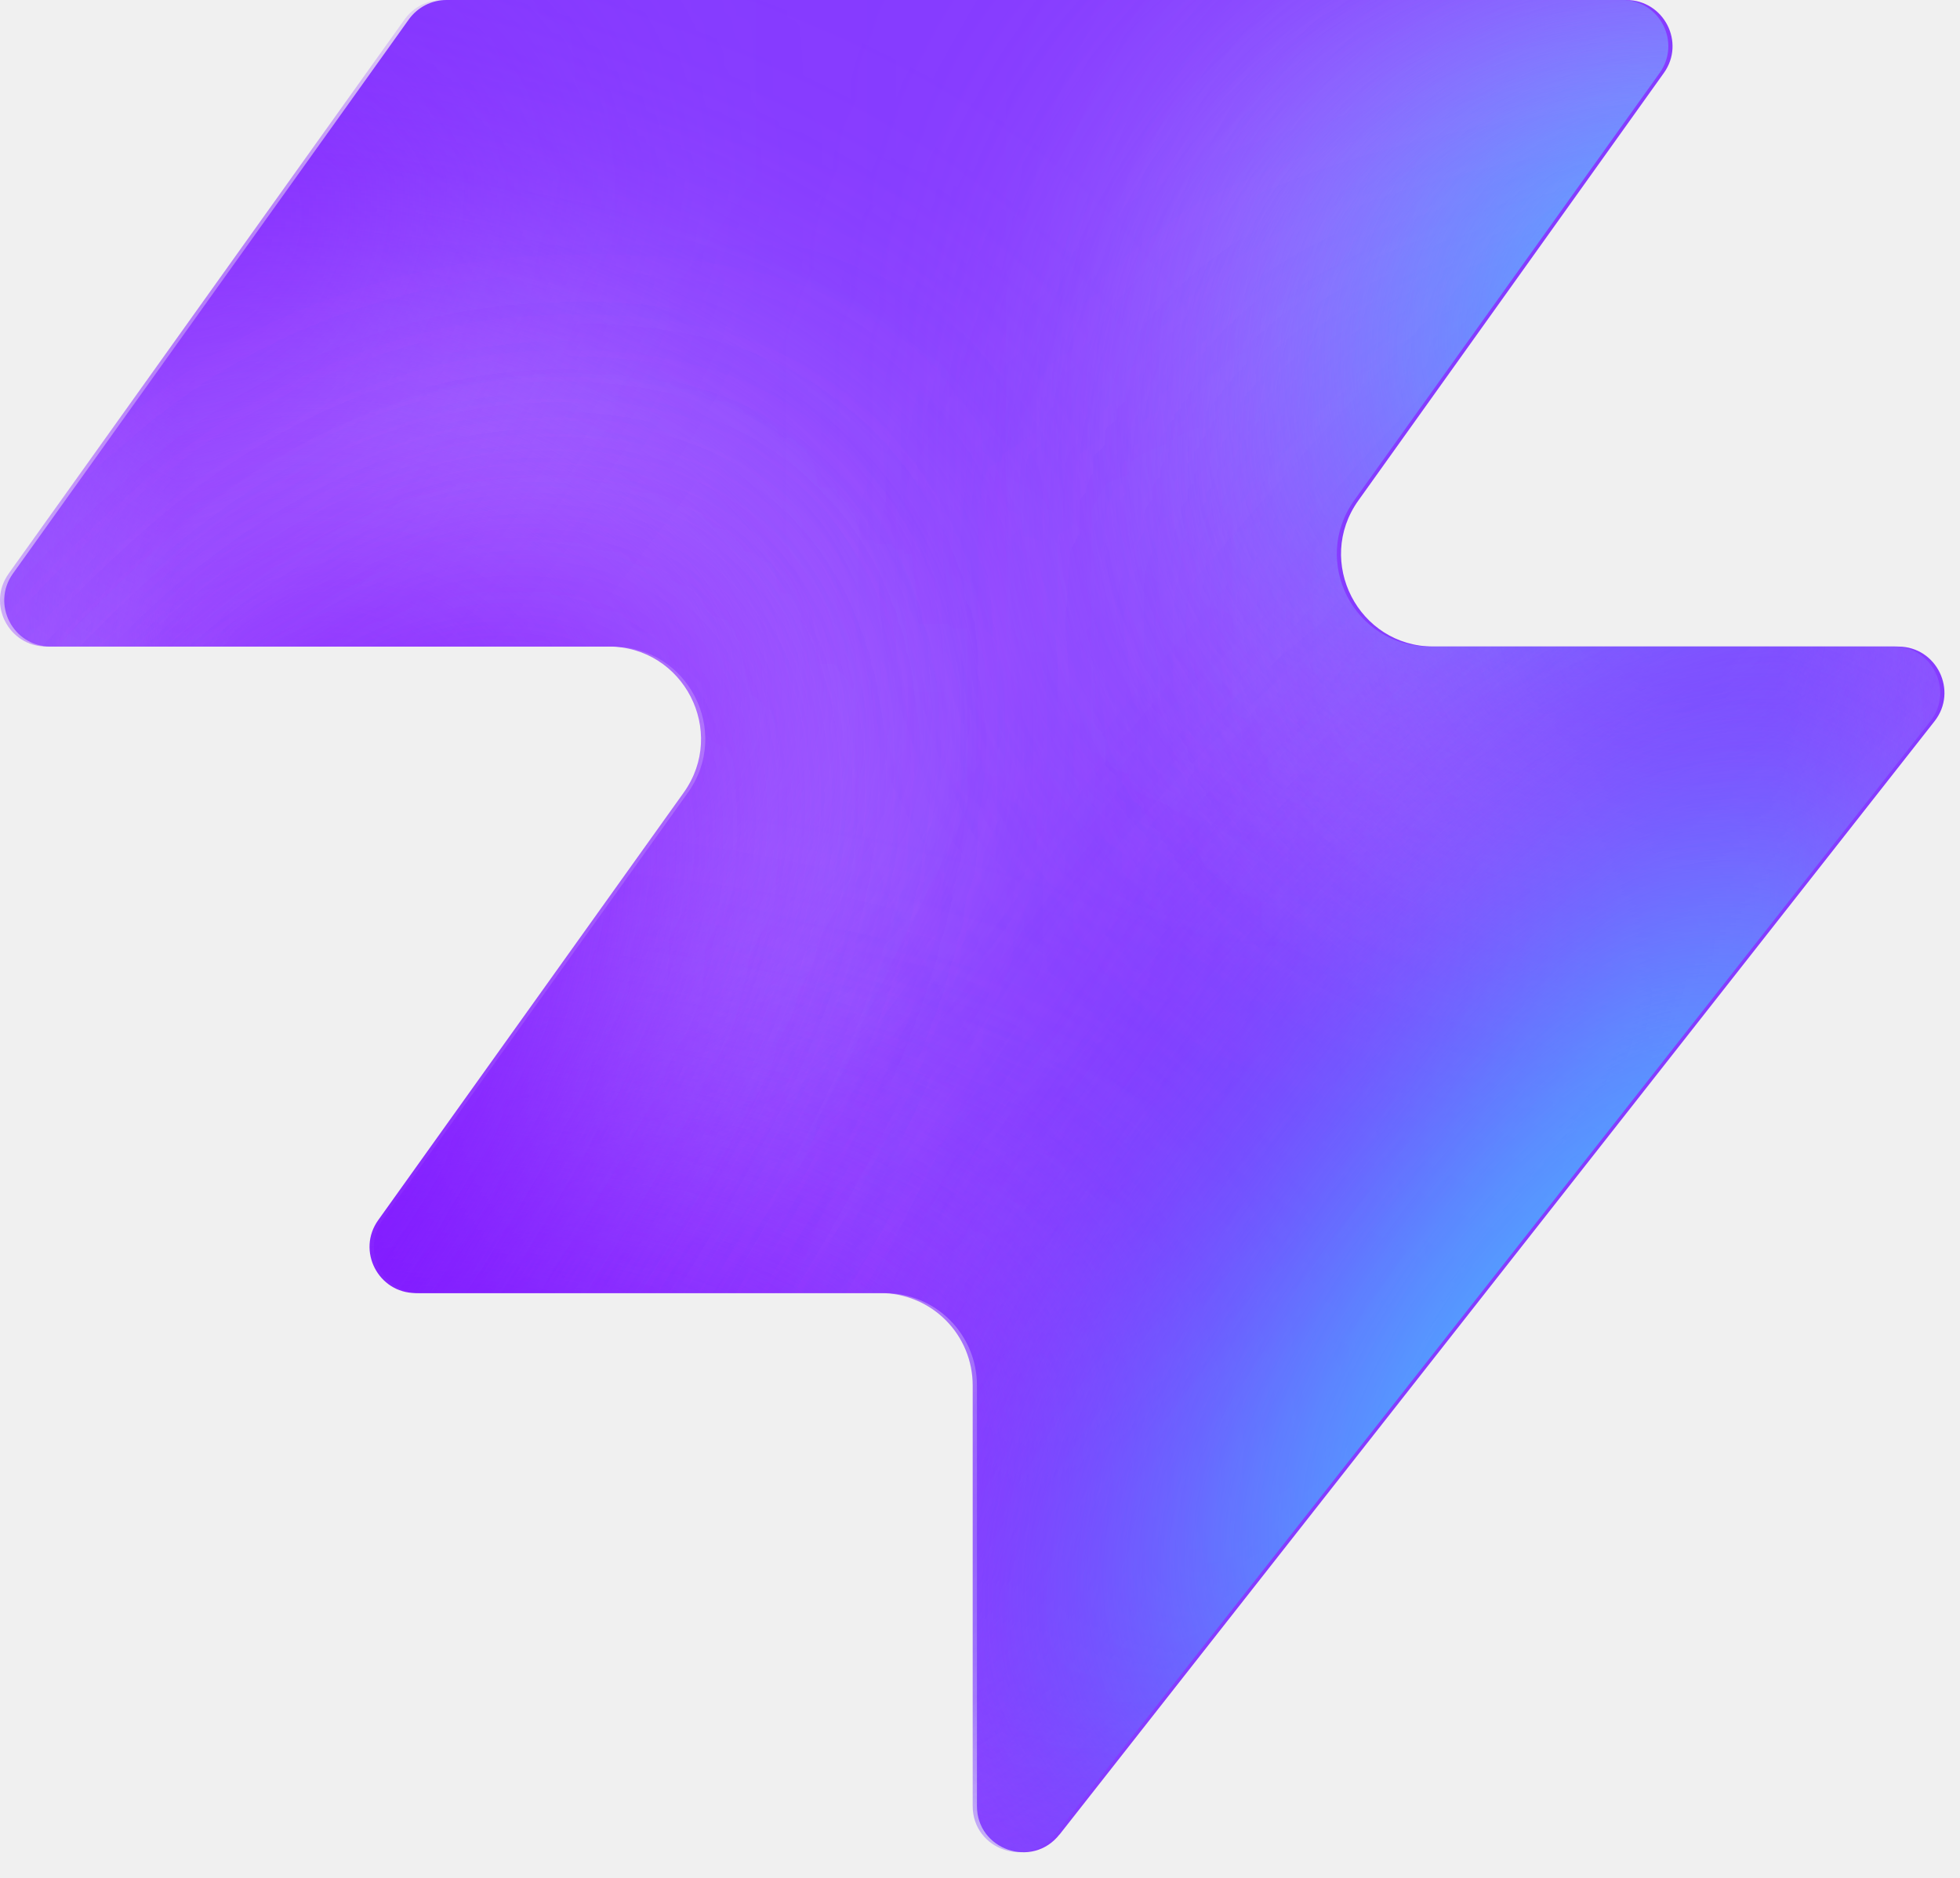
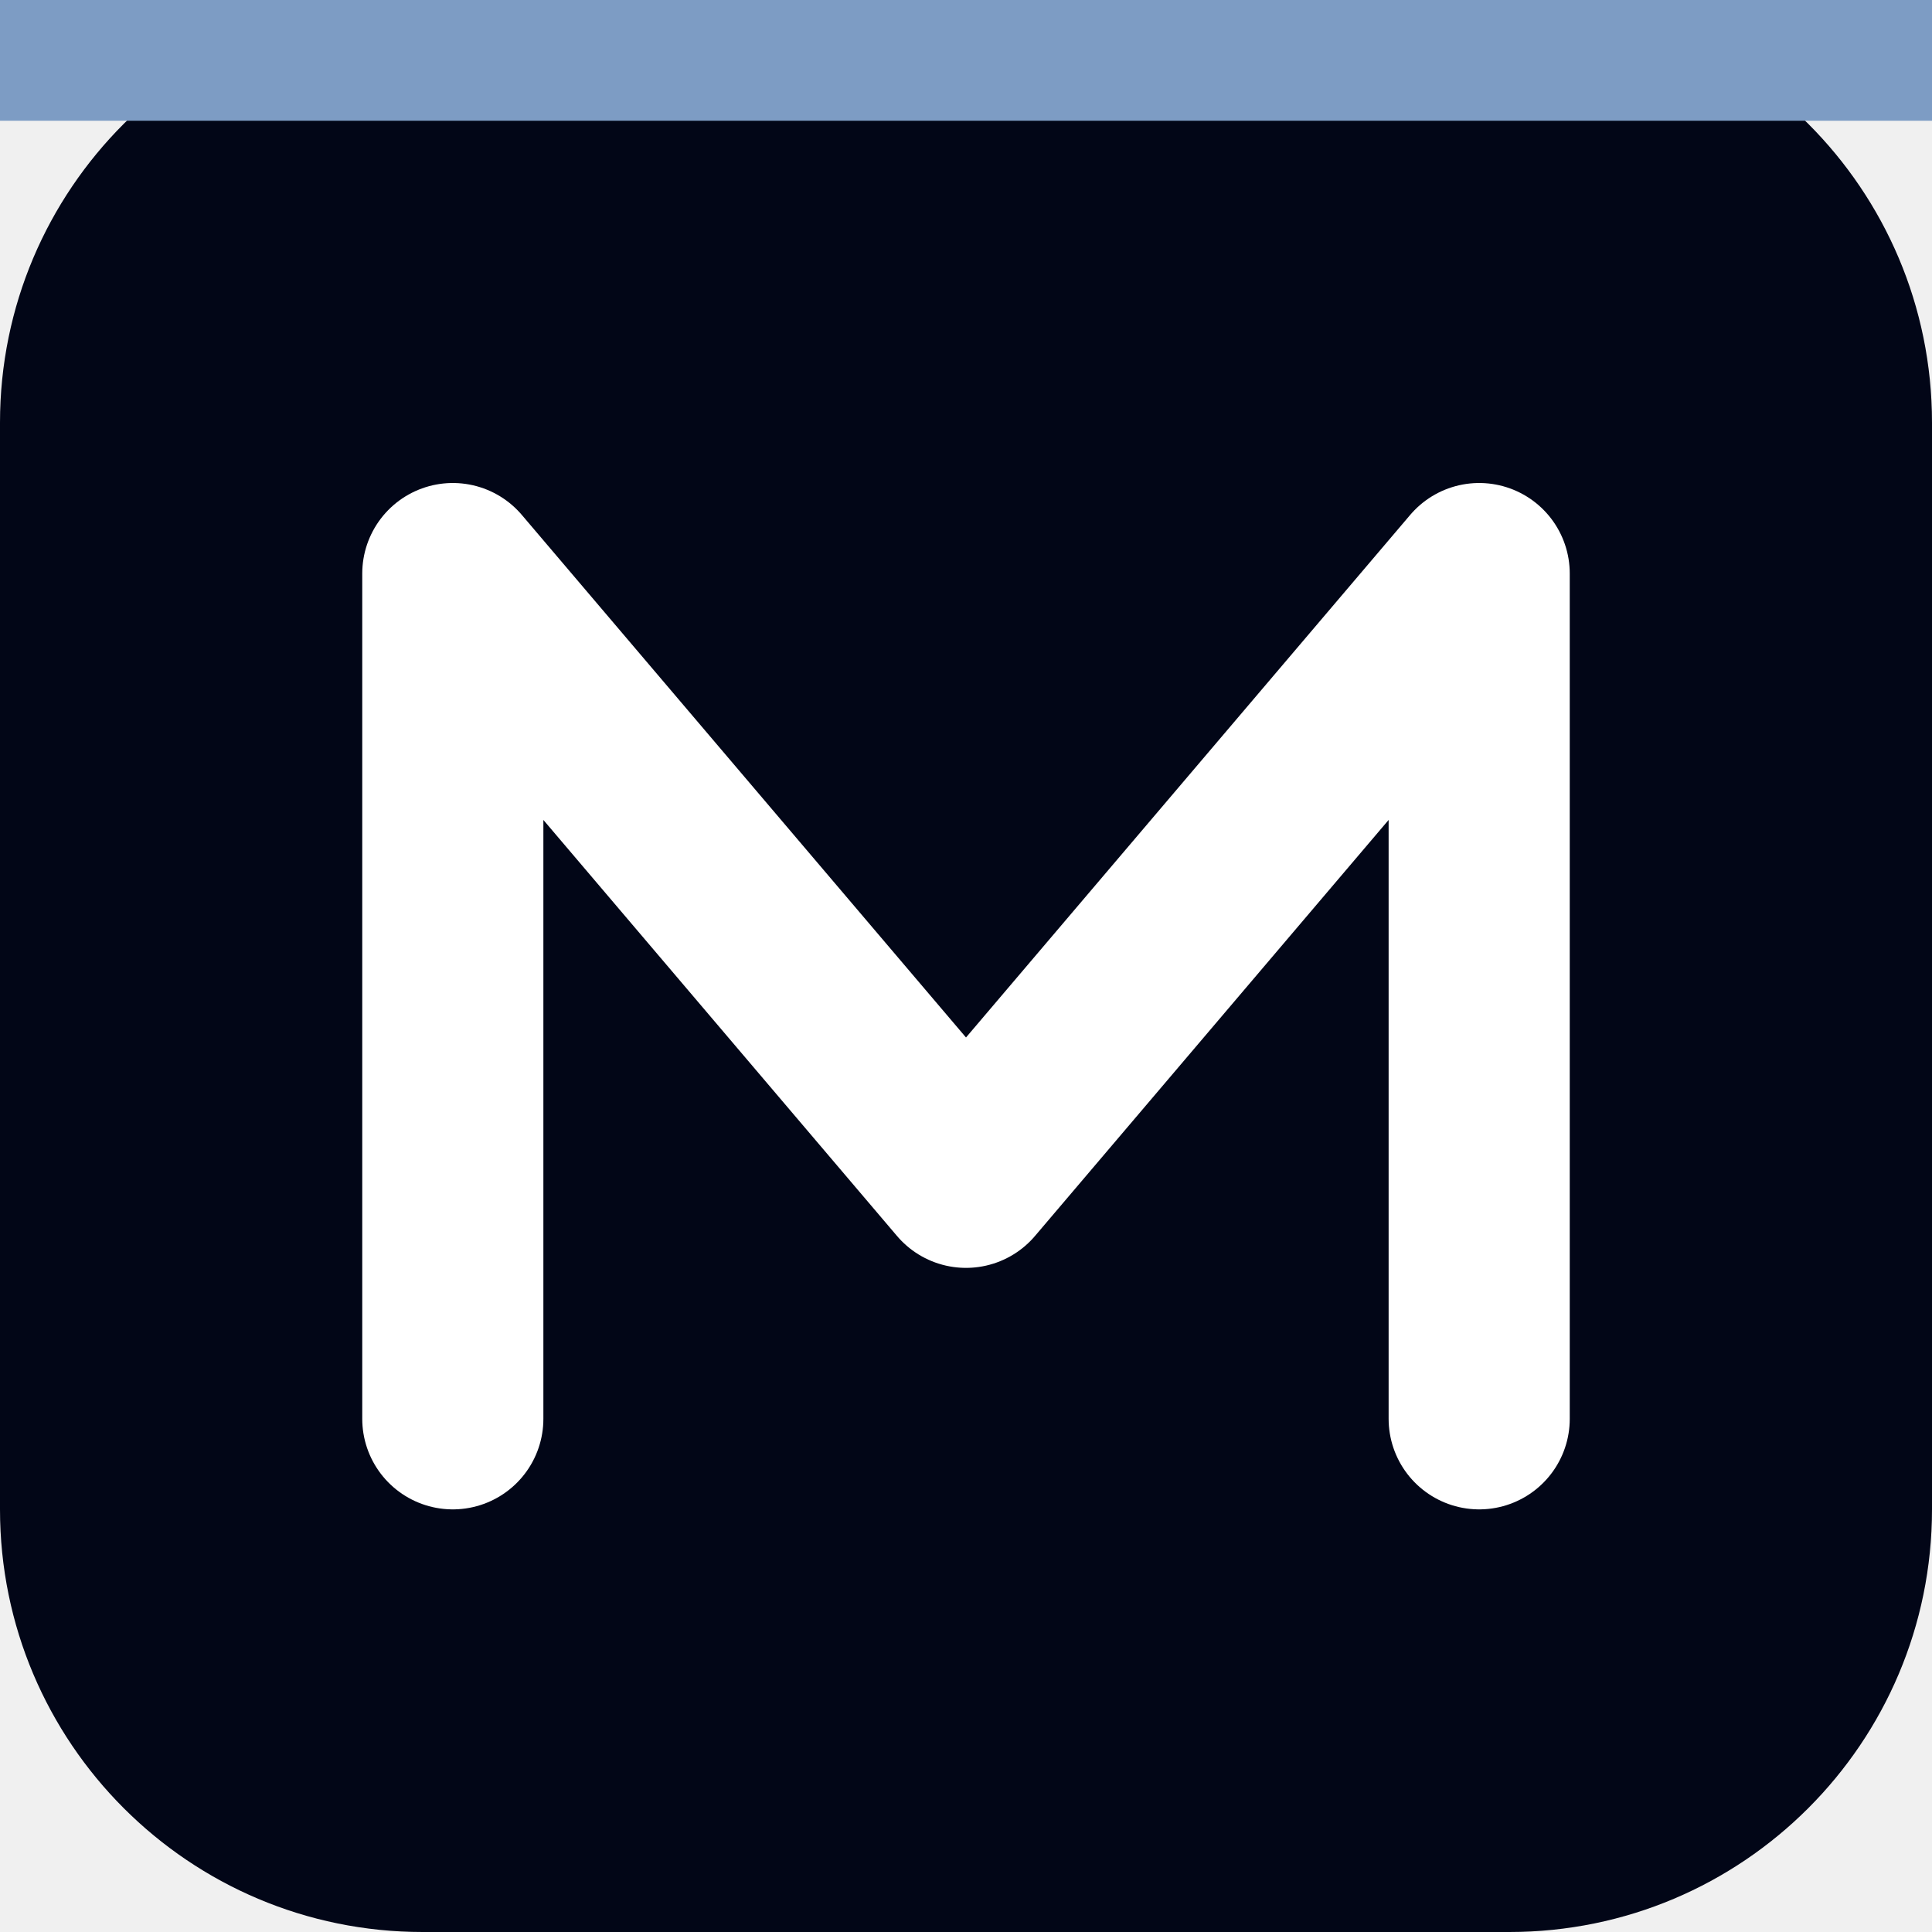
- <svg xmlns="http://www.w3.org/2000/svg" width="48" height="46" fill="none" viewBox="0 0 48 46">
-   <path fill="#863bff" d="M25.946 44.938c-.664.845-2.021.375-2.021-.698V33.937a2.26 2.26 0 0 0-2.262-2.262H10.287c-.92 0-1.456-1.04-.92-1.788l7.48-10.471c1.07-1.497 0-3.578-1.842-3.578H1.237c-.92 0-1.456-1.04-.92-1.788L10.013.474c.214-.297.556-.474.92-.474h28.894c.92 0 1.456 1.04.92 1.788l-7.48 10.471c-1.07 1.498 0 3.579 1.842 3.579h11.377c.943 0 1.473 1.088.89 1.83L25.947 44.94z" style="fill:#863bff;fill:color(display-p3 .525 .23 1);fill-opacity:1" />
-   <mask id="a" width="48" height="46" x="0" y="0" maskUnits="userSpaceOnUse" style="mask-type:alpha">
-     <path fill="#000" d="M25.842 44.938c-.664.844-2.021.375-2.021-.698V33.937a2.26 2.26 0 0 0-2.262-2.262H10.183c-.92 0-1.456-1.04-.92-1.788l7.48-10.471c1.07-1.498 0-3.579-1.842-3.579H1.133c-.92 0-1.456-1.04-.92-1.787L9.91.473c.214-.297.556-.474.92-.474h28.894c.92 0 1.456 1.04.92 1.788l-7.48 10.471c-1.07 1.498 0 3.578 1.842 3.578h11.377c.943 0 1.473 1.088.89 1.832L25.843 44.94z" style="fill:#000;fill-opacity:1" />
-   </mask>
-   <g mask="url(#a)">
-     <g filter="url(#b)">
-       <ellipse cx="5.508" cy="14.704" fill="#ede6ff" rx="5.508" ry="14.704" style="fill:#ede6ff;fill:color(display-p3 .927 .903 1);fill-opacity:1" transform="matrix(.00324 1 1 -.00324 -4.47 31.516)" />
-     </g>
-     <g filter="url(#c)">
-       <ellipse cx="10.399" cy="29.851" fill="#ede6ff" rx="10.399" ry="29.851" style="fill:#ede6ff;fill:color(display-p3 .927 .903 1);fill-opacity:1" transform="matrix(.00324 1 1 -.00324 -39.328 7.883)" />
-     </g>
-     <g filter="url(#d)">
-       <ellipse cx="5.508" cy="30.487" fill="#7e14ff" rx="5.508" ry="30.487" style="fill:#7e14ff;fill:color(display-p3 .492 .077 1);fill-opacity:1" transform="rotate(89.814 -25.913 -14.639)scale(1 -1)" />
-     </g>
-     <g filter="url(#e)">
-       <ellipse cx="5.508" cy="30.599" fill="#7e14ff" rx="5.508" ry="30.599" style="fill:#7e14ff;fill:color(display-p3 .492 .077 1);fill-opacity:1" transform="rotate(89.814 -32.644 -3.334)scale(1 -1)" />
-     </g>
-     <g filter="url(#f)">
-       <ellipse cx="5.508" cy="30.599" fill="#7e14ff" rx="5.508" ry="30.599" style="fill:#7e14ff;fill:color(display-p3 .492 .077 1);fill-opacity:1" transform="matrix(.00324 1 1 -.00324 -34.34 30.47)" />
-     </g>
-     <g filter="url(#g)">
-       <ellipse cx="14.072" cy="22.078" fill="#ede6ff" rx="14.072" ry="22.078" style="fill:#ede6ff;fill:color(display-p3 .927 .903 1);fill-opacity:1" transform="rotate(93.35 24.506 48.493)scale(-1 1)" />
-     </g>
-     <g filter="url(#h)">
-       <ellipse cx="3.47" cy="21.501" fill="#7e14ff" rx="3.47" ry="21.501" style="fill:#7e14ff;fill:color(display-p3 .492 .077 1);fill-opacity:1" transform="rotate(89.009 28.708 47.59)scale(-1 1)" />
-     </g>
-     <g filter="url(#i)">
-       <ellipse cx="3.47" cy="21.501" fill="#7e14ff" rx="3.47" ry="21.501" style="fill:#7e14ff;fill:color(display-p3 .492 .077 1);fill-opacity:1" transform="rotate(89.009 28.708 47.59)scale(-1 1)" />
-     </g>
-     <g filter="url(#j)">
-       <ellipse cx=".387" cy="8.972" fill="#7e14ff" rx="4.407" ry="29.108" style="fill:#7e14ff;fill:color(display-p3 .492 .077 1);fill-opacity:1" transform="rotate(39.51 .387 8.972)" />
-     </g>
-     <g filter="url(#k)">
-       <ellipse cx="47.523" cy="-6.092" fill="#7e14ff" rx="4.407" ry="29.108" style="fill:#7e14ff;fill:color(display-p3 .492 .077 1);fill-opacity:1" transform="rotate(37.892 47.523 -6.092)" />
-     </g>
-     <g filter="url(#l)">
-       <ellipse cx="41.412" cy="6.333" fill="#47bfff" rx="5.971" ry="9.665" style="fill:#47bfff;fill:color(display-p3 .28 .748 1);fill-opacity:1" transform="rotate(37.892 41.412 6.333)" />
-     </g>
-     <g filter="url(#m)">
-       <ellipse cx="-1.879" cy="38.332" fill="#7e14ff" rx="4.407" ry="29.108" style="fill:#7e14ff;fill:color(display-p3 .492 .077 1);fill-opacity:1" transform="rotate(37.892 -1.88 38.332)" />
-     </g>
-     <g filter="url(#n)">
-       <ellipse cx="-1.879" cy="38.332" fill="#7e14ff" rx="4.407" ry="29.108" style="fill:#7e14ff;fill:color(display-p3 .492 .077 1);fill-opacity:1" transform="rotate(37.892 -1.88 38.332)" />
-     </g>
-     <g filter="url(#o)">
-       <ellipse cx="35.651" cy="29.907" fill="#7e14ff" rx="4.407" ry="29.108" style="fill:#7e14ff;fill:color(display-p3 .492 .077 1);fill-opacity:1" transform="rotate(37.892 35.651 29.907)" />
-     </g>
-     <g filter="url(#p)">
-       <ellipse cx="38.418" cy="32.4" fill="#47bfff" rx="5.971" ry="15.297" style="fill:#47bfff;fill:color(display-p3 .28 .748 1);fill-opacity:1" transform="rotate(37.892 38.418 32.4)" />
-     </g>
-   </g>
-   <defs>
-     <filter id="b" width="60.045" height="41.654" x="-19.77" y="16.149" color-interpolation-filters="sRGB" filterUnits="userSpaceOnUse">
-       <feFlood flood-opacity="0" result="BackgroundImageFix" />
-       <feBlend in="SourceGraphic" in2="BackgroundImageFix" result="shape" />
-       <feGaussianBlur result="effect1_foregroundBlur_2002_17158" stdDeviation="7.659" />
-     </filter>
-     <filter id="c" width="90.34" height="51.437" x="-54.613" y="-7.533" color-interpolation-filters="sRGB" filterUnits="userSpaceOnUse">
-       <feFlood flood-opacity="0" result="BackgroundImageFix" />
-       <feBlend in="SourceGraphic" in2="BackgroundImageFix" result="shape" />
-       <feGaussianBlur result="effect1_foregroundBlur_2002_17158" stdDeviation="7.659" />
-     </filter>
-     <filter id="d" width="79.355" height="29.4" x="-49.64" y="2.03" color-interpolation-filters="sRGB" filterUnits="userSpaceOnUse">
-       <feFlood flood-opacity="0" result="BackgroundImageFix" />
-       <feBlend in="SourceGraphic" in2="BackgroundImageFix" result="shape" />
-       <feGaussianBlur result="effect1_foregroundBlur_2002_17158" stdDeviation="4.596" />
-     </filter>
-     <filter id="e" width="79.579" height="29.4" x="-45.045" y="20.029" color-interpolation-filters="sRGB" filterUnits="userSpaceOnUse">
-       <feFlood flood-opacity="0" result="BackgroundImageFix" />
-       <feBlend in="SourceGraphic" in2="BackgroundImageFix" result="shape" />
-       <feGaussianBlur result="effect1_foregroundBlur_2002_17158" stdDeviation="4.596" />
-     </filter>
-     <filter id="f" width="79.579" height="29.4" x="-43.513" y="21.178" color-interpolation-filters="sRGB" filterUnits="userSpaceOnUse">
-       <feFlood flood-opacity="0" result="BackgroundImageFix" />
-       <feBlend in="SourceGraphic" in2="BackgroundImageFix" result="shape" />
-       <feGaussianBlur result="effect1_foregroundBlur_2002_17158" stdDeviation="4.596" />
-     </filter>
-     <filter id="g" width="74.749" height="58.852" x="15.756" y="-17.901" color-interpolation-filters="sRGB" filterUnits="userSpaceOnUse">
-       <feFlood flood-opacity="0" result="BackgroundImageFix" />
-       <feBlend in="SourceGraphic" in2="BackgroundImageFix" result="shape" />
-       <feGaussianBlur result="effect1_foregroundBlur_2002_17158" stdDeviation="7.659" />
-     </filter>
-     <filter id="h" width="61.377" height="25.362" x="23.548" y="2.284" color-interpolation-filters="sRGB" filterUnits="userSpaceOnUse">
-       <feFlood flood-opacity="0" result="BackgroundImageFix" />
-       <feBlend in="SourceGraphic" in2="BackgroundImageFix" result="shape" />
-       <feGaussianBlur result="effect1_foregroundBlur_2002_17158" stdDeviation="4.596" />
-     </filter>
-     <filter id="i" width="61.377" height="25.362" x="23.548" y="2.284" color-interpolation-filters="sRGB" filterUnits="userSpaceOnUse">
-       <feFlood flood-opacity="0" result="BackgroundImageFix" />
-       <feBlend in="SourceGraphic" in2="BackgroundImageFix" result="shape" />
-       <feGaussianBlur result="effect1_foregroundBlur_2002_17158" stdDeviation="4.596" />
-     </filter>
-     <filter id="j" width="56.045" height="63.649" x="-27.636" y="-22.853" color-interpolation-filters="sRGB" filterUnits="userSpaceOnUse">
-       <feFlood flood-opacity="0" result="BackgroundImageFix" />
-       <feBlend in="SourceGraphic" in2="BackgroundImageFix" result="shape" />
-       <feGaussianBlur result="effect1_foregroundBlur_2002_17158" stdDeviation="4.596" />
-     </filter>
-     <filter id="k" width="54.814" height="64.646" x="20.116" y="-38.415" color-interpolation-filters="sRGB" filterUnits="userSpaceOnUse">
-       <feFlood flood-opacity="0" result="BackgroundImageFix" />
-       <feBlend in="SourceGraphic" in2="BackgroundImageFix" result="shape" />
-       <feGaussianBlur result="effect1_foregroundBlur_2002_17158" stdDeviation="4.596" />
-     </filter>
-     <filter id="l" width="33.541" height="35.313" x="24.641" y="-11.323" color-interpolation-filters="sRGB" filterUnits="userSpaceOnUse">
-       <feFlood flood-opacity="0" result="BackgroundImageFix" />
-       <feBlend in="SourceGraphic" in2="BackgroundImageFix" result="shape" />
-       <feGaussianBlur result="effect1_foregroundBlur_2002_17158" stdDeviation="4.596" />
-     </filter>
-     <filter id="m" width="54.814" height="64.646" x="-29.286" y="6.009" color-interpolation-filters="sRGB" filterUnits="userSpaceOnUse">
-       <feFlood flood-opacity="0" result="BackgroundImageFix" />
-       <feBlend in="SourceGraphic" in2="BackgroundImageFix" result="shape" />
-       <feGaussianBlur result="effect1_foregroundBlur_2002_17158" stdDeviation="4.596" />
-     </filter>
-     <filter id="n" width="54.814" height="64.646" x="-29.286" y="6.009" color-interpolation-filters="sRGB" filterUnits="userSpaceOnUse">
-       <feFlood flood-opacity="0" result="BackgroundImageFix" />
-       <feBlend in="SourceGraphic" in2="BackgroundImageFix" result="shape" />
-       <feGaussianBlur result="effect1_foregroundBlur_2002_17158" stdDeviation="4.596" />
-     </filter>
-     <filter id="o" width="54.814" height="64.646" x="8.244" y="-2.416" color-interpolation-filters="sRGB" filterUnits="userSpaceOnUse">
-       <feFlood flood-opacity="0" result="BackgroundImageFix" />
-       <feBlend in="SourceGraphic" in2="BackgroundImageFix" result="shape" />
-       <feGaussianBlur result="effect1_foregroundBlur_2002_17158" stdDeviation="4.596" />
-     </filter>
-     <filter id="p" width="39.409" height="43.623" x="18.713" y="10.588" color-interpolation-filters="sRGB" filterUnits="userSpaceOnUse">
-       <feFlood flood-opacity="0" result="BackgroundImageFix" />
-       <feBlend in="SourceGraphic" in2="BackgroundImageFix" result="shape" />
-       <feGaussianBlur result="effect1_foregroundBlur_2002_17158" stdDeviation="4.596" />
-     </filter>
-   </defs>
+ <svg xmlns="http://www.w3.org/2000/svg" viewBox="0 0 64 64" width="64" height="64">
+   <rect width="64" height="64" rx="14" fill="#020617" />
+   <rect x="0" y="0" width="64" height="4" fill="#7d9cc4" />
+   <path d="M15 47 V19 L32 39 L49 19 V47" fill="none" stroke="#ffffff" stroke-width="6" stroke-linecap="round" stroke-linejoin="round" />
</svg>
